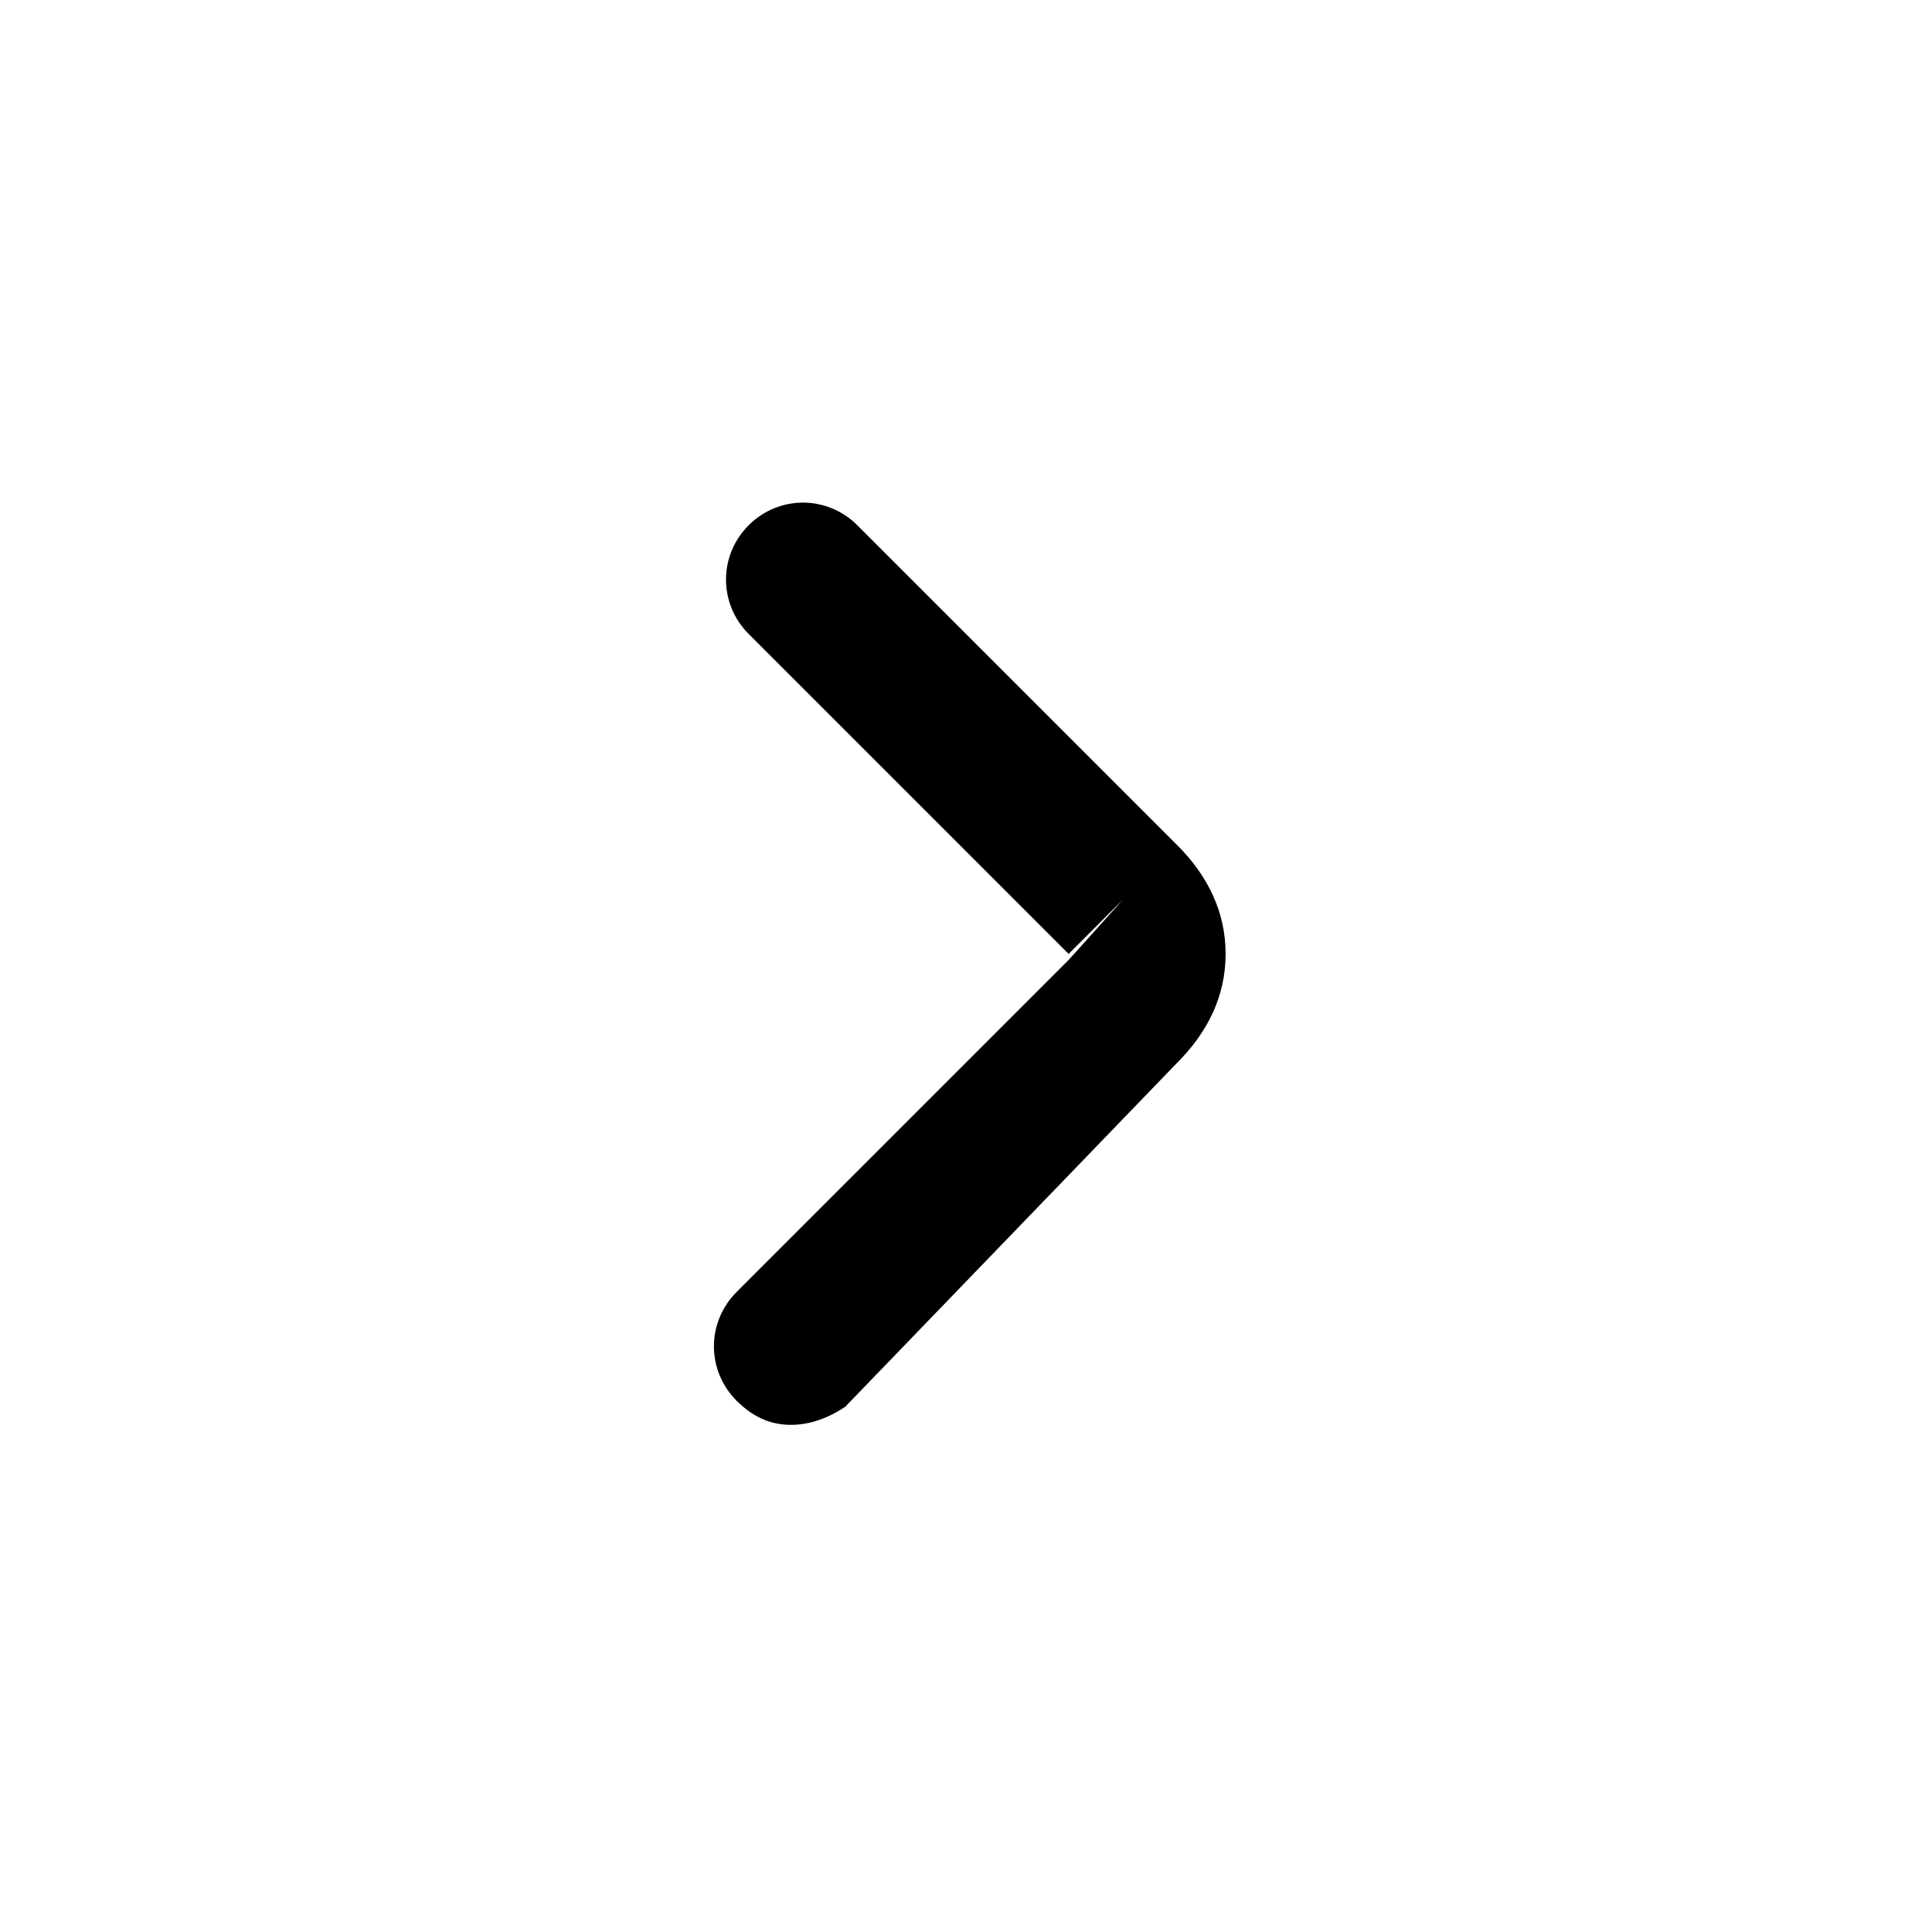
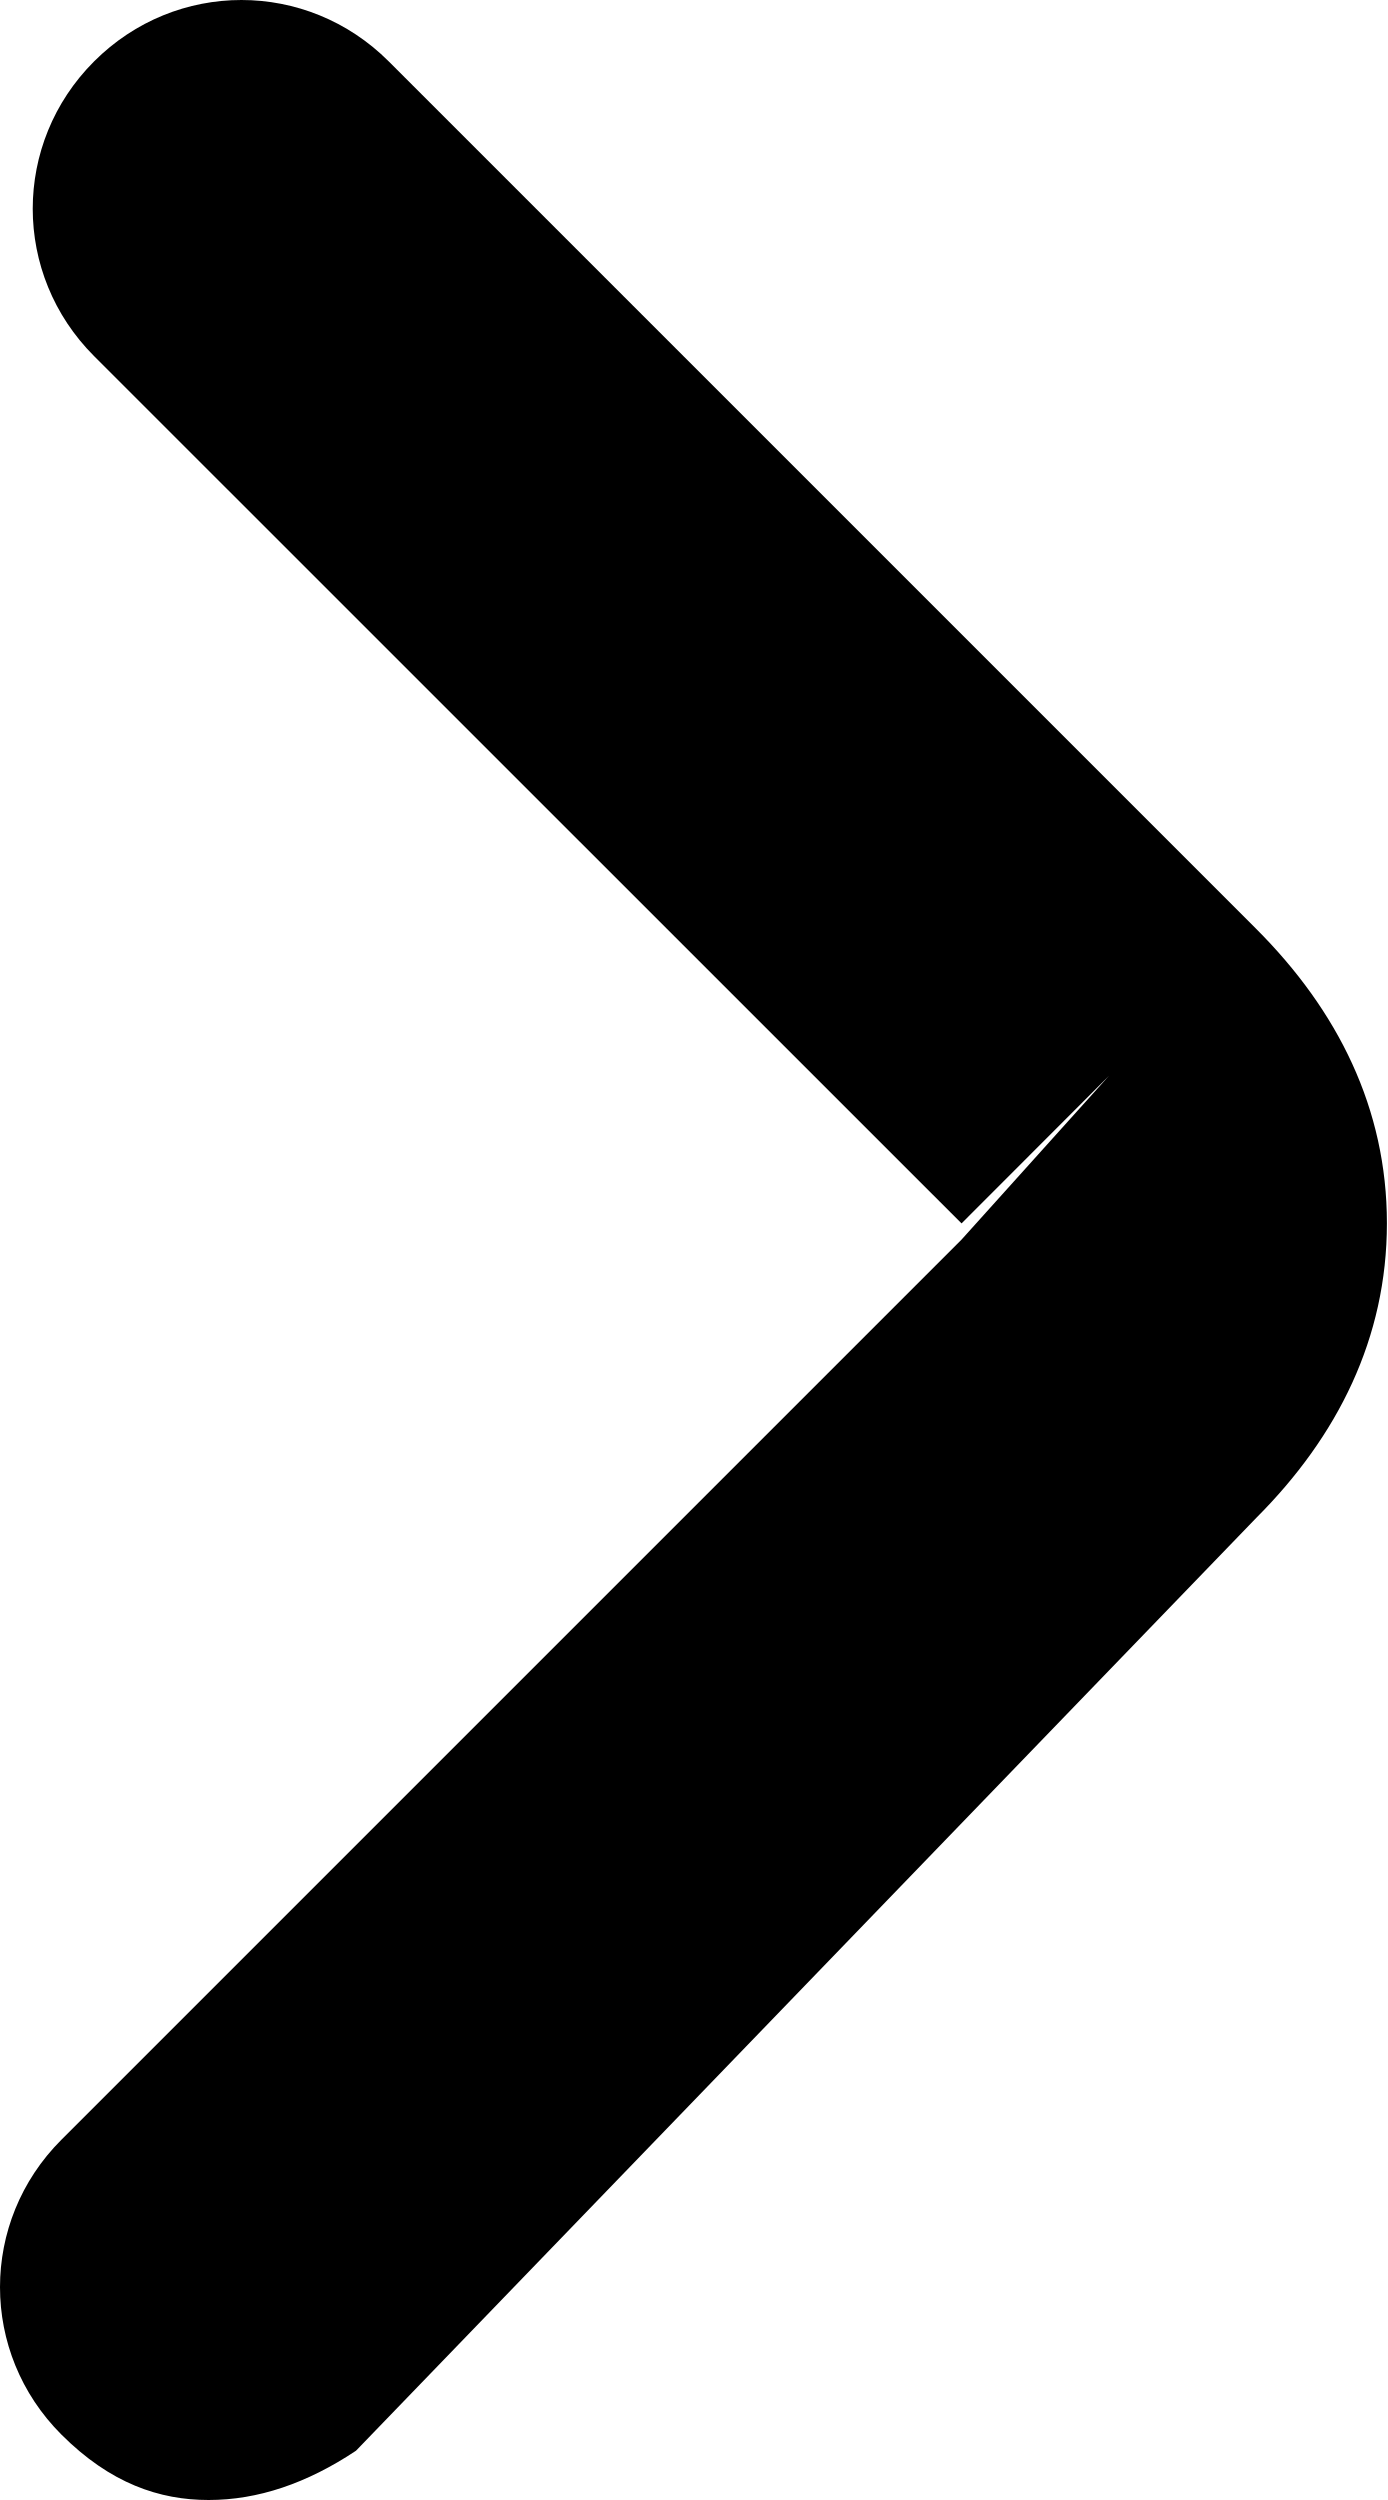
- <svg xmlns="http://www.w3.org/2000/svg" version="1.1" id="Layer_1" x="0px" y="0px" viewBox="0 0 32 32" style="enable-background:new 0 0 32 32;" xml:space="preserve">
-   <path d="M13.1,23.6c-0.3,0-0.6-0.1-0.9-0.4c-0.5-0.5-0.5-1.3,0-1.8l5.5-5.5l0.9-1l-0.9,0.9l-5.3-5.3c-0.5-0.5-0.5-1.3,0-1.8  s1.3-0.5,1.8,0l5.3,5.3c0.5,0.5,0.8,1.1,0.8,1.8c0,0.7-0.3,1.3-0.8,1.8L14,23.3C13.7,23.5,13.4,23.6,13.1,23.6z" />
+ <svg xmlns="http://www.w3.org/2000/svg" version="1.1" id="Layer_1" x="0px" y="0px" viewBox="0 0 8.475 15.275" xml:space="preserve" width="8.475" height="15.275">
+   <defs id="defs7" />
+   <path id="path2" style="color:#000000;fill:#000000;-inkscape-stroke:none" d="m 1.475,0 c -0.325,0 -0.65,0.125 -0.9,0.375 -0.5,0.5 -0.5,1.301 0,1.801 L 5.875,7.475 6.775,6.574 l -0.9,1 -5.5,5.5 c -0.5,0.5 -0.5,1.301 0,1.801 0.3,0.3 0.6,0.4 0.9,0.4 0.3,0 0.6,-0.101 0.9,-0.301 l 5.5,-5.699 c 0.5,-0.5 0.799,-1.101 0.799,-1.801 0,-0.7 -0.299,-1.299 -0.799,-1.799 L 2.375,0.375 C 2.125,0.125 1.8,0 1.475,0 Z" />
</svg>
